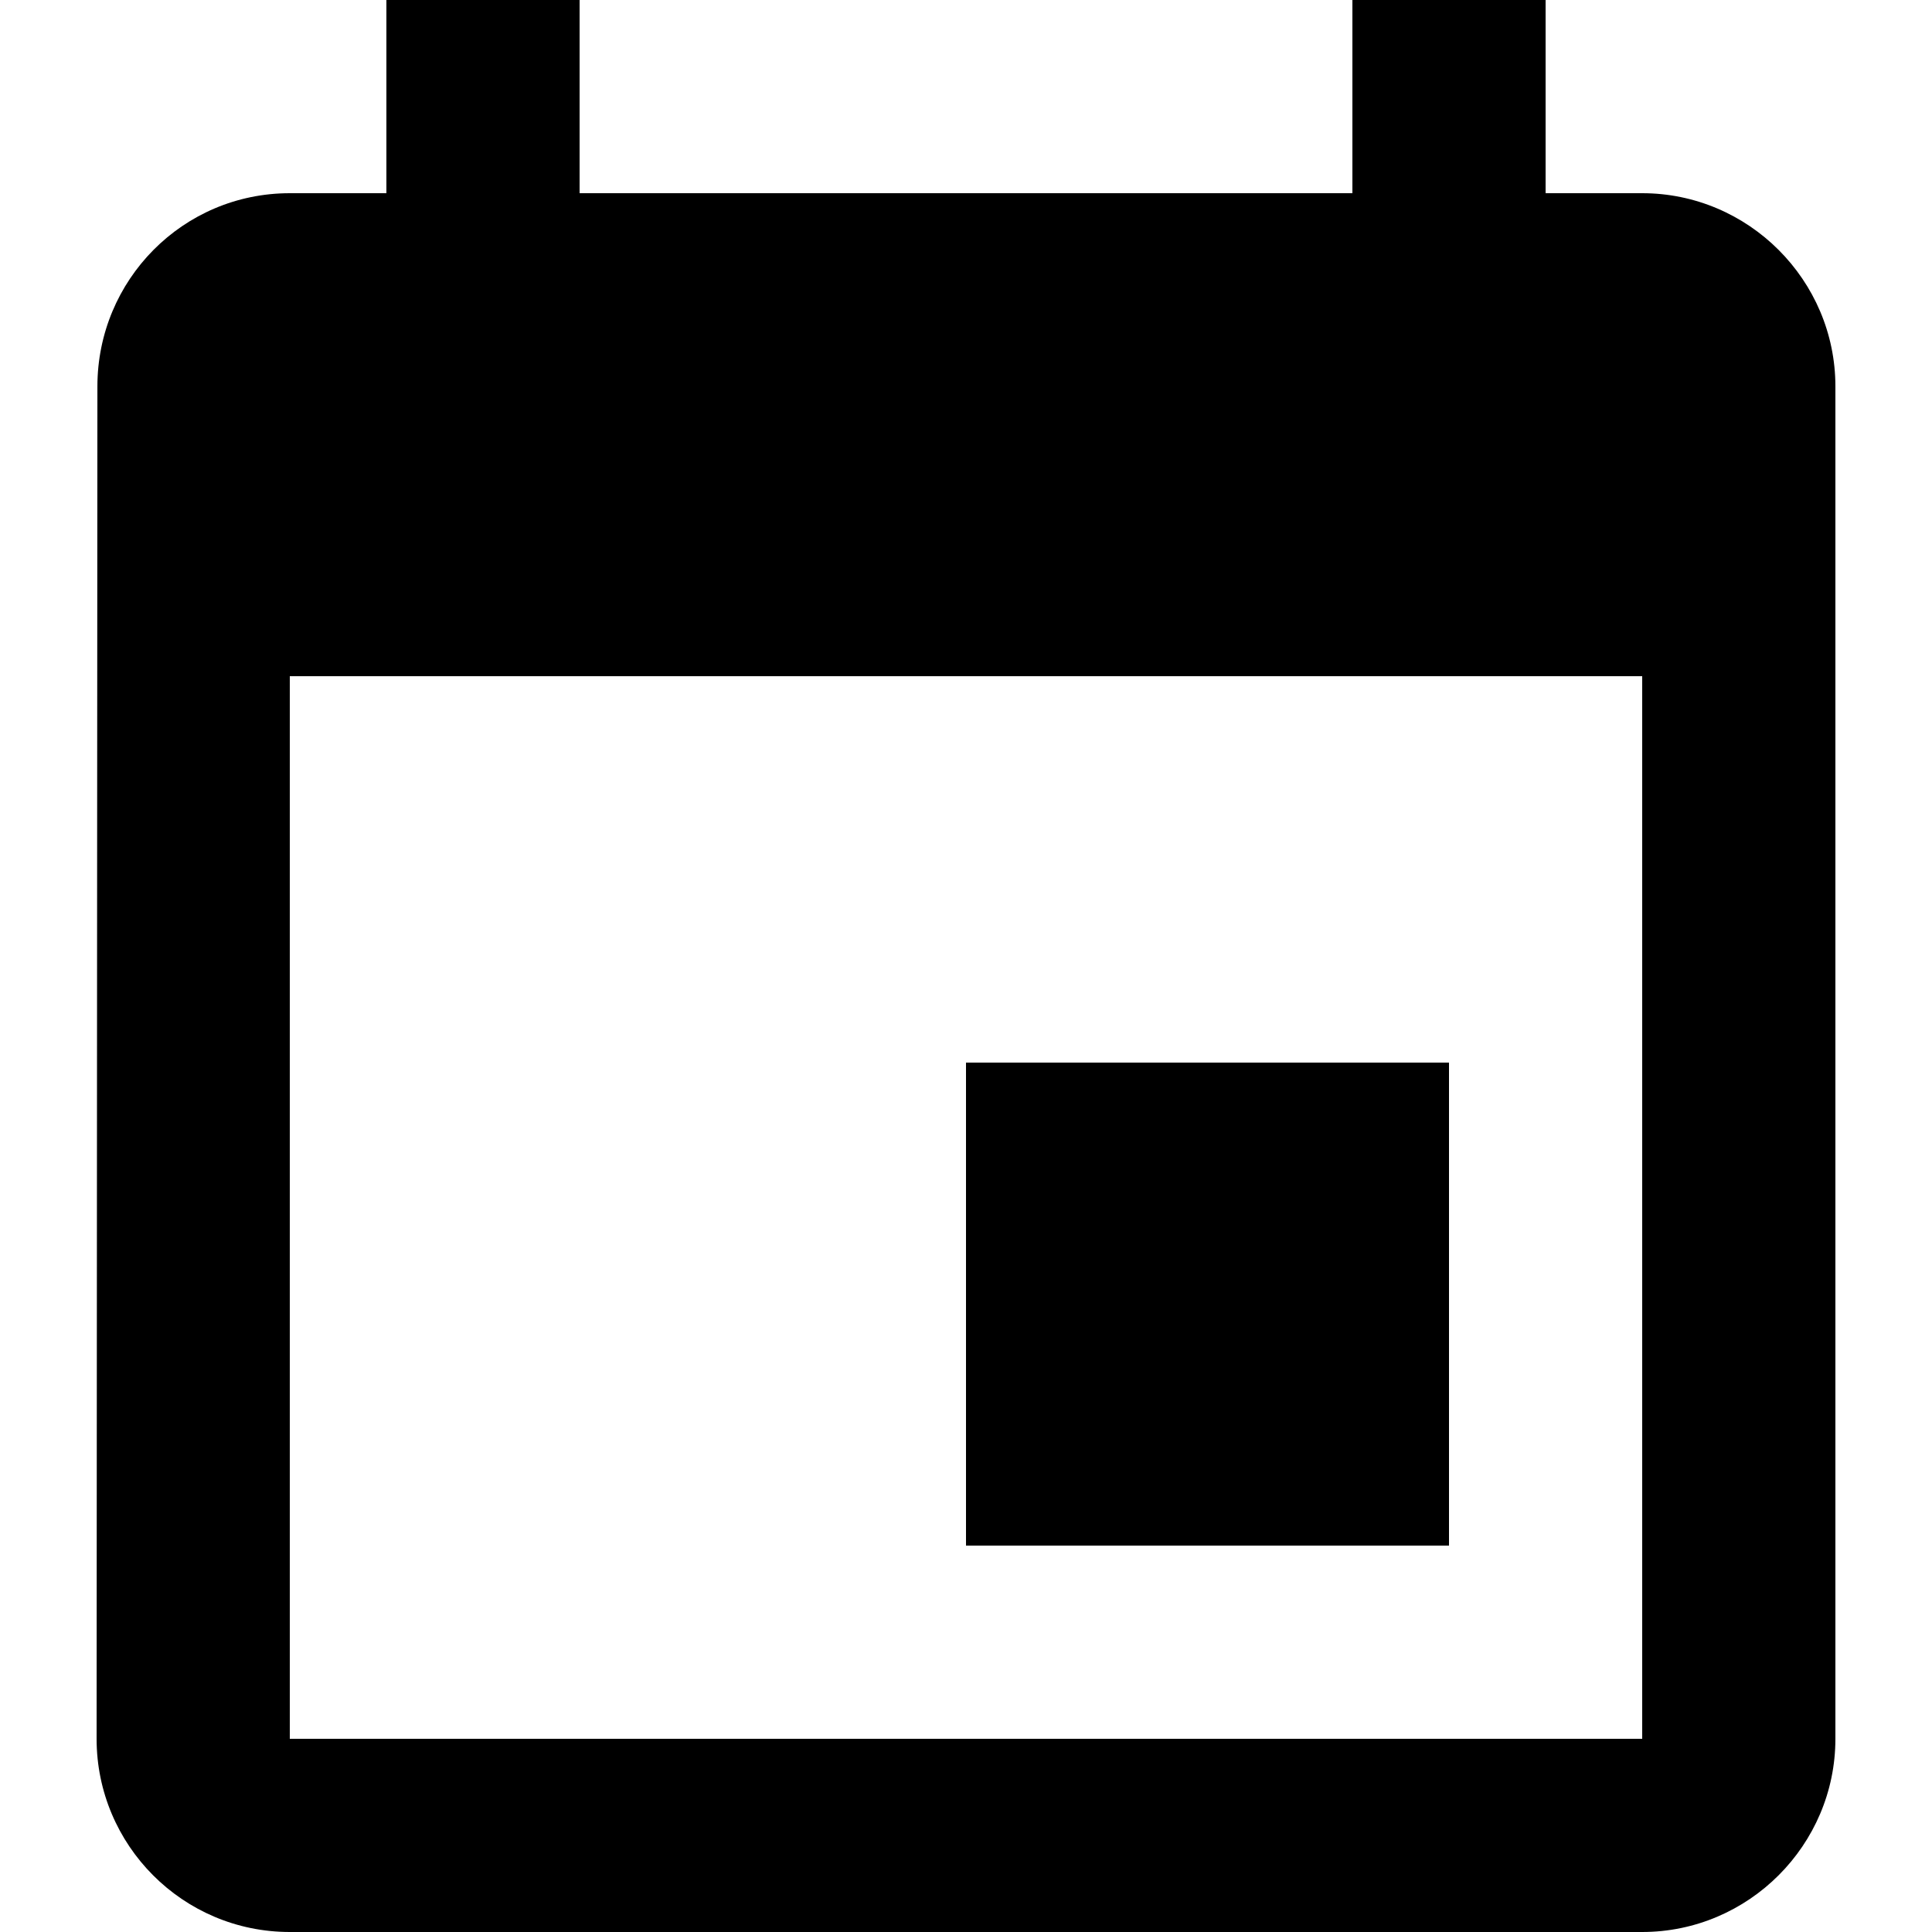
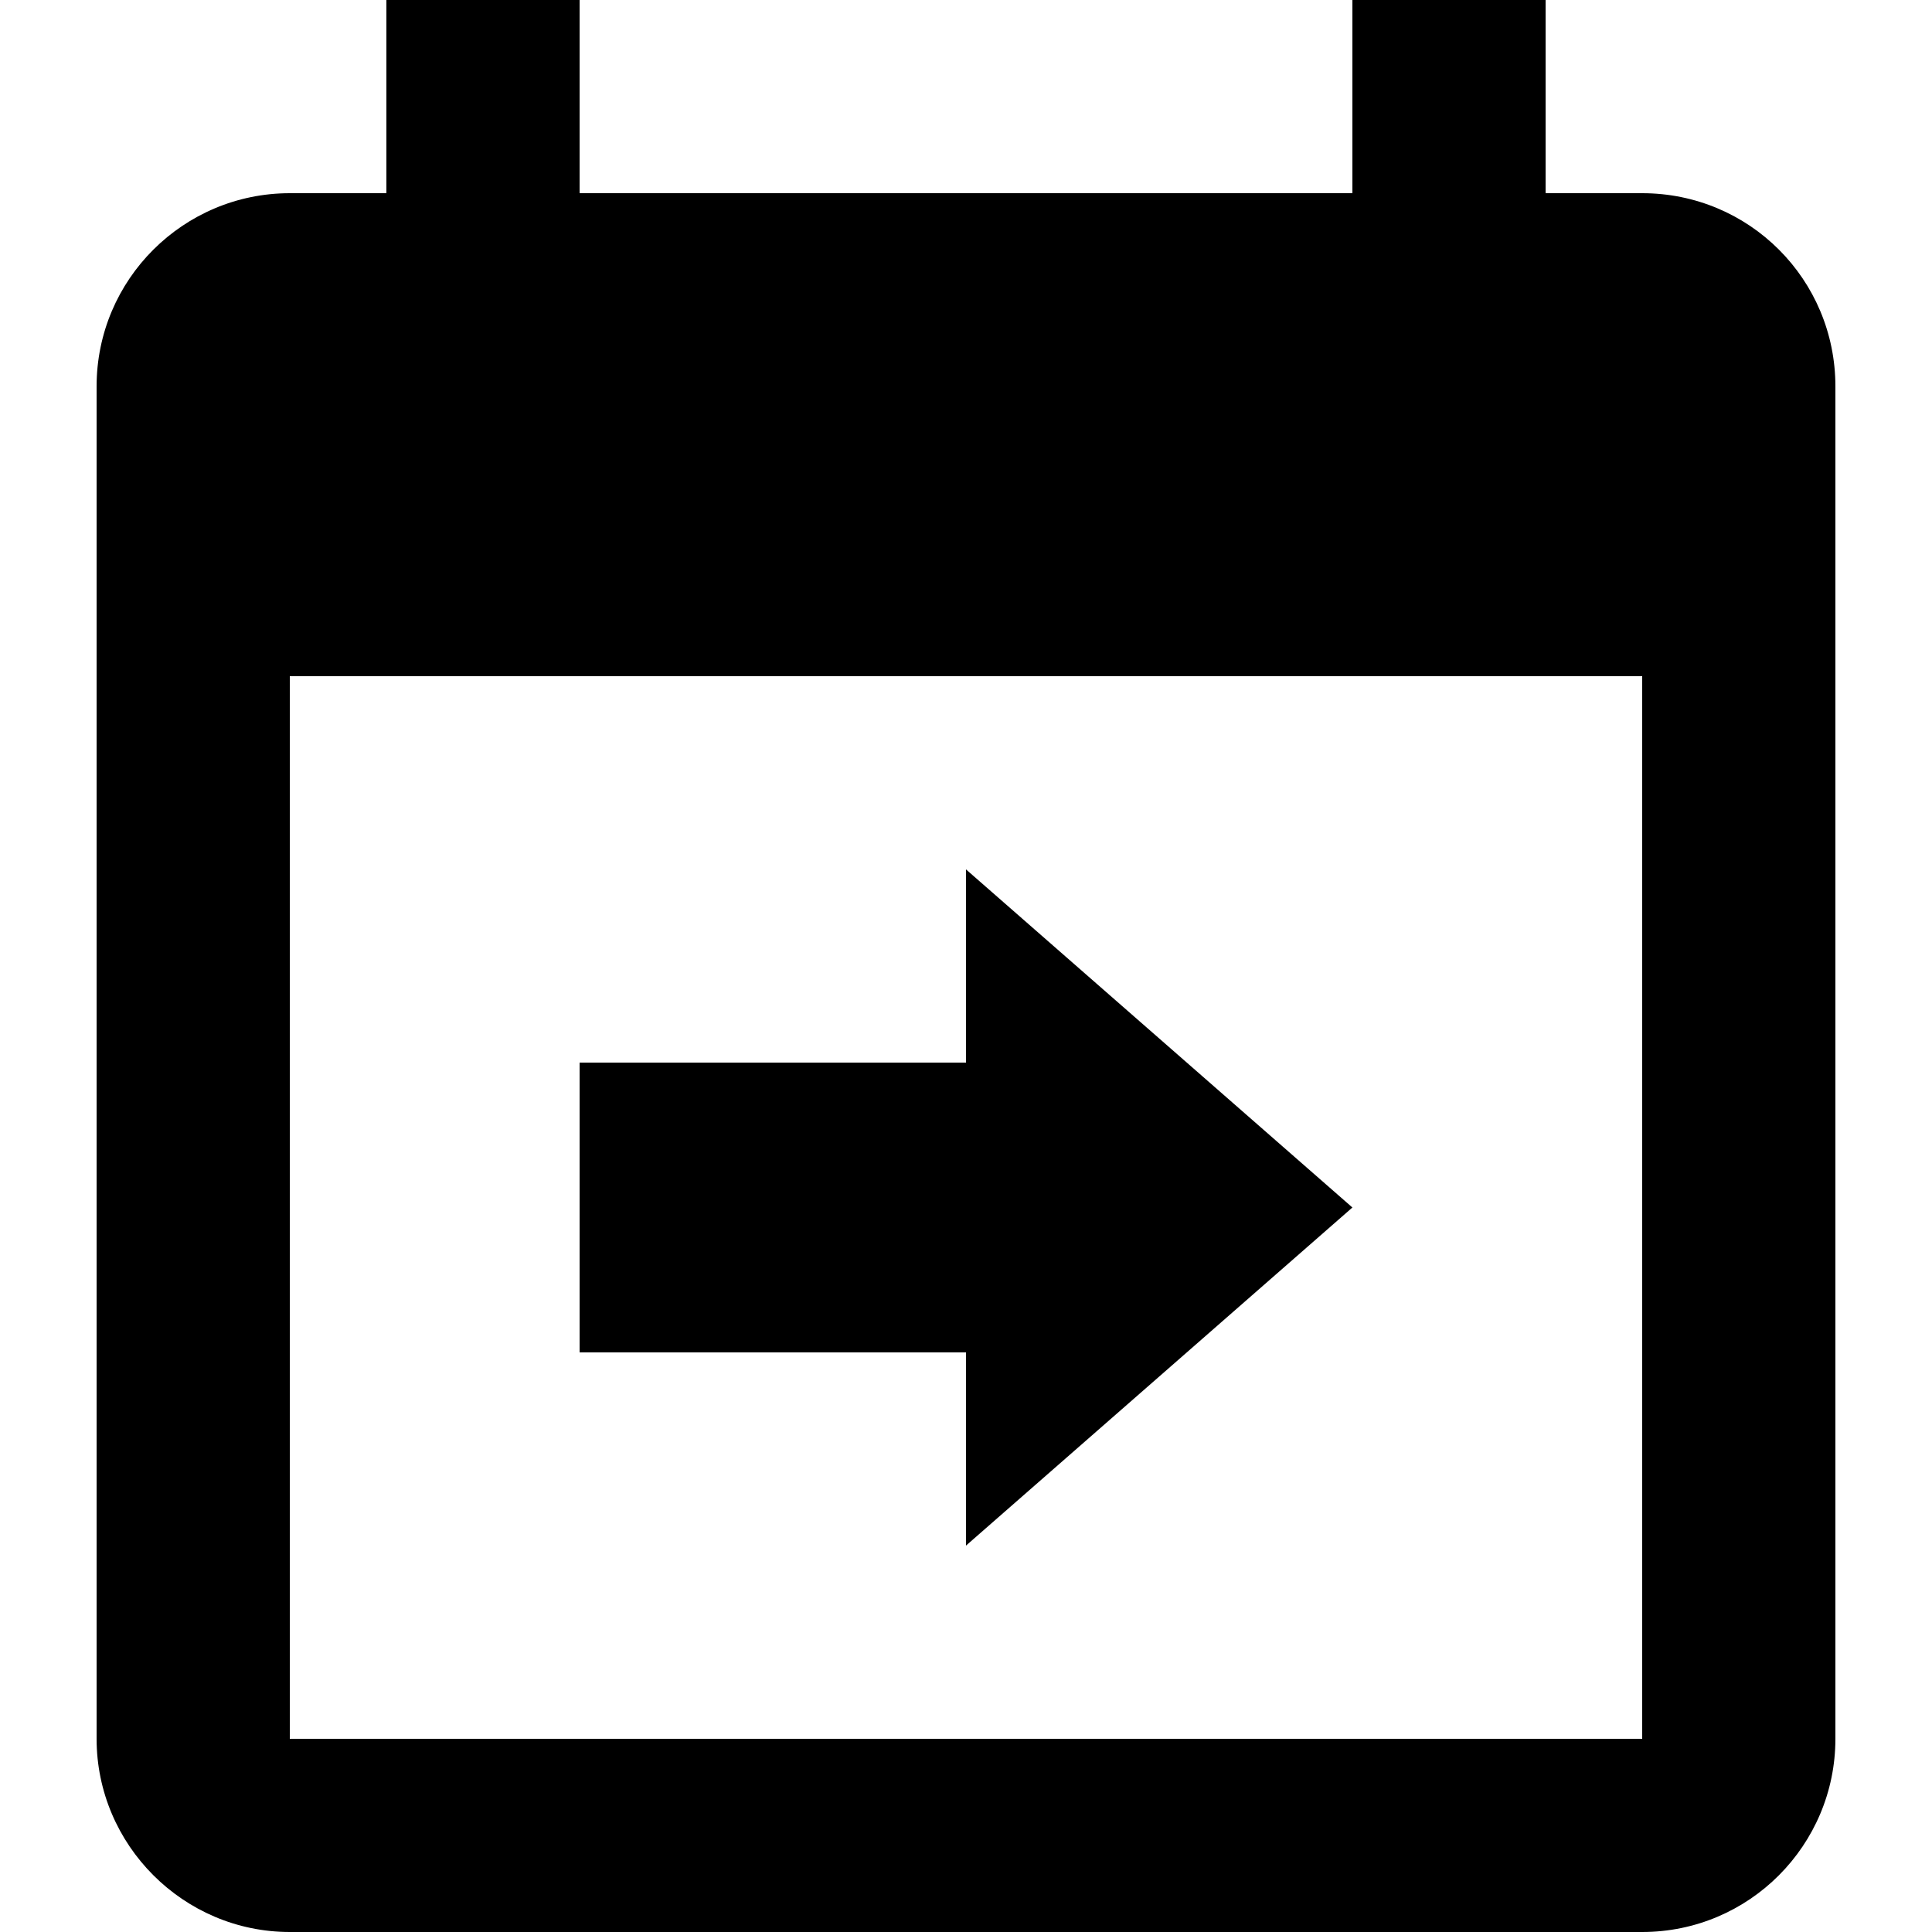
- <svg xmlns="http://www.w3.org/2000/svg" xml:space="preserve" width="24px" height="24px" version="1.1" style="shape-rendering:geometricPrecision; text-rendering:geometricPrecision; image-rendering:optimizeQuality; fill-rule:evenodd; clip-rule:evenodd" viewBox="0 0 24 24">
-   <defs>
-     <style type="text/css">
-    
-     .fil0 {fill:none}
-     .fil1 {fill:black}
-    
-   </style>
-   </defs>
-   <g id="Camada_x0020_1">
-     <path class="fil0" d="M0 0l24 0 0 24 -24 0 0 -24z" />
-     <path class="fil1" d="M18 13.2l-6 0 0 6 6 0 0 -6zm-1.2 -13.2l0 2.4 -9.6 0 0 -2.4 -2.4 0 0 2.4 -1.2 0c-1.33,0 -2.39,1.08 -2.39,2.4l-0.01 16.8c0,1.32 1.07,2.4 2.4,2.4l16.8 0c1.32,0 2.4,-1.08 2.4,-2.4l0 -16.8c0,-1.32 -1.08,-2.4 -2.4,-2.4l-1.2 0 0 -2.4 -2.4 0zm3.6 21.6l-16.8 0 0 -13.2 16.8 0 0 13.2z" />
-   </g>
+ <svg xmlns="http://www.w3.org/2000/svg" viewBox="0 0 24 24">
+   <path d="M3.6 2.4l1.2 0 0 -2.4 2.4 0 0 2.4 9.6 0 0 -2.4 2.4 0 0 2.4 1.2 0c1.33,0 2.4,1.07 2.4,2.4l0 16.8c0,1.32 -1.07,2.4 -2.4,2.4l-16.8 0c-1.32,0 -2.4,-1.08 -2.4,-2.4l0 -16.8c0,-1.33 1.08,-2.4 2.4,-2.4l0 0zm0 19.2l16.8 0 0 -13.2 -16.8 0 0 13.2 0 0zm8.4 -10.8l0 2.4 -4.8 0 0 3.6 4.8 0 0 2.4 4.8 -4.2 -4.8 -4.2z" />
</svg>
